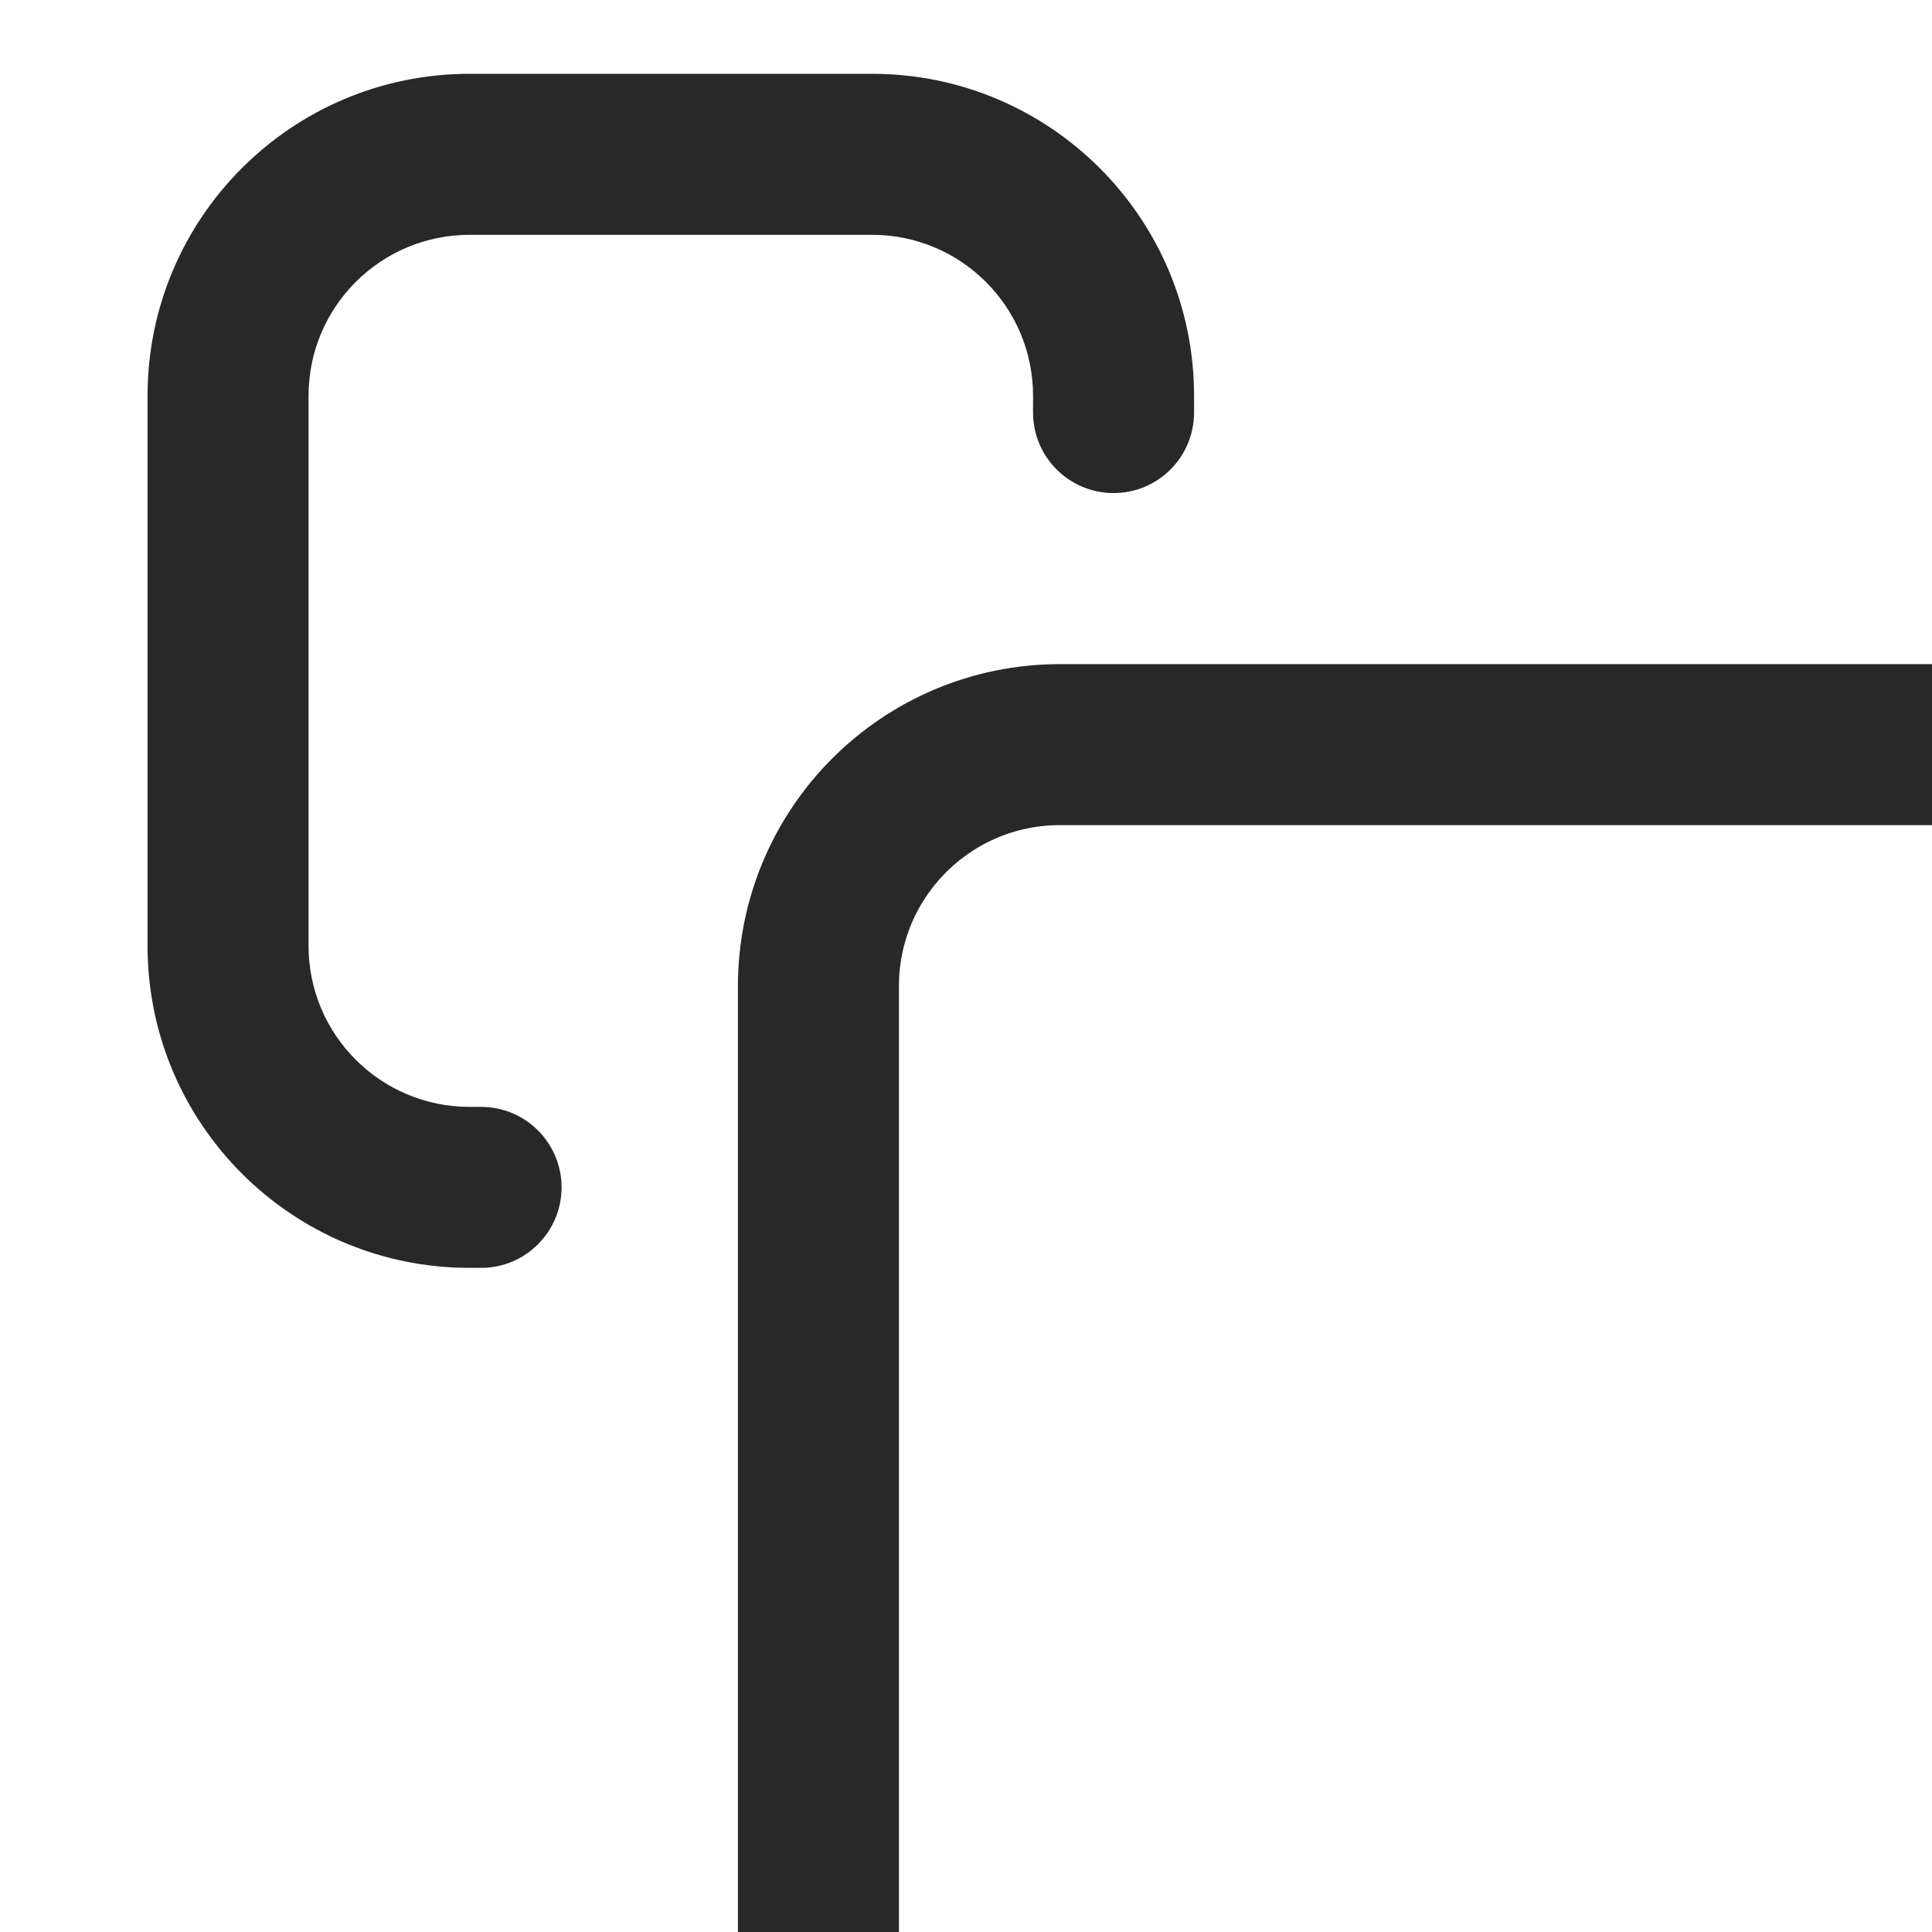
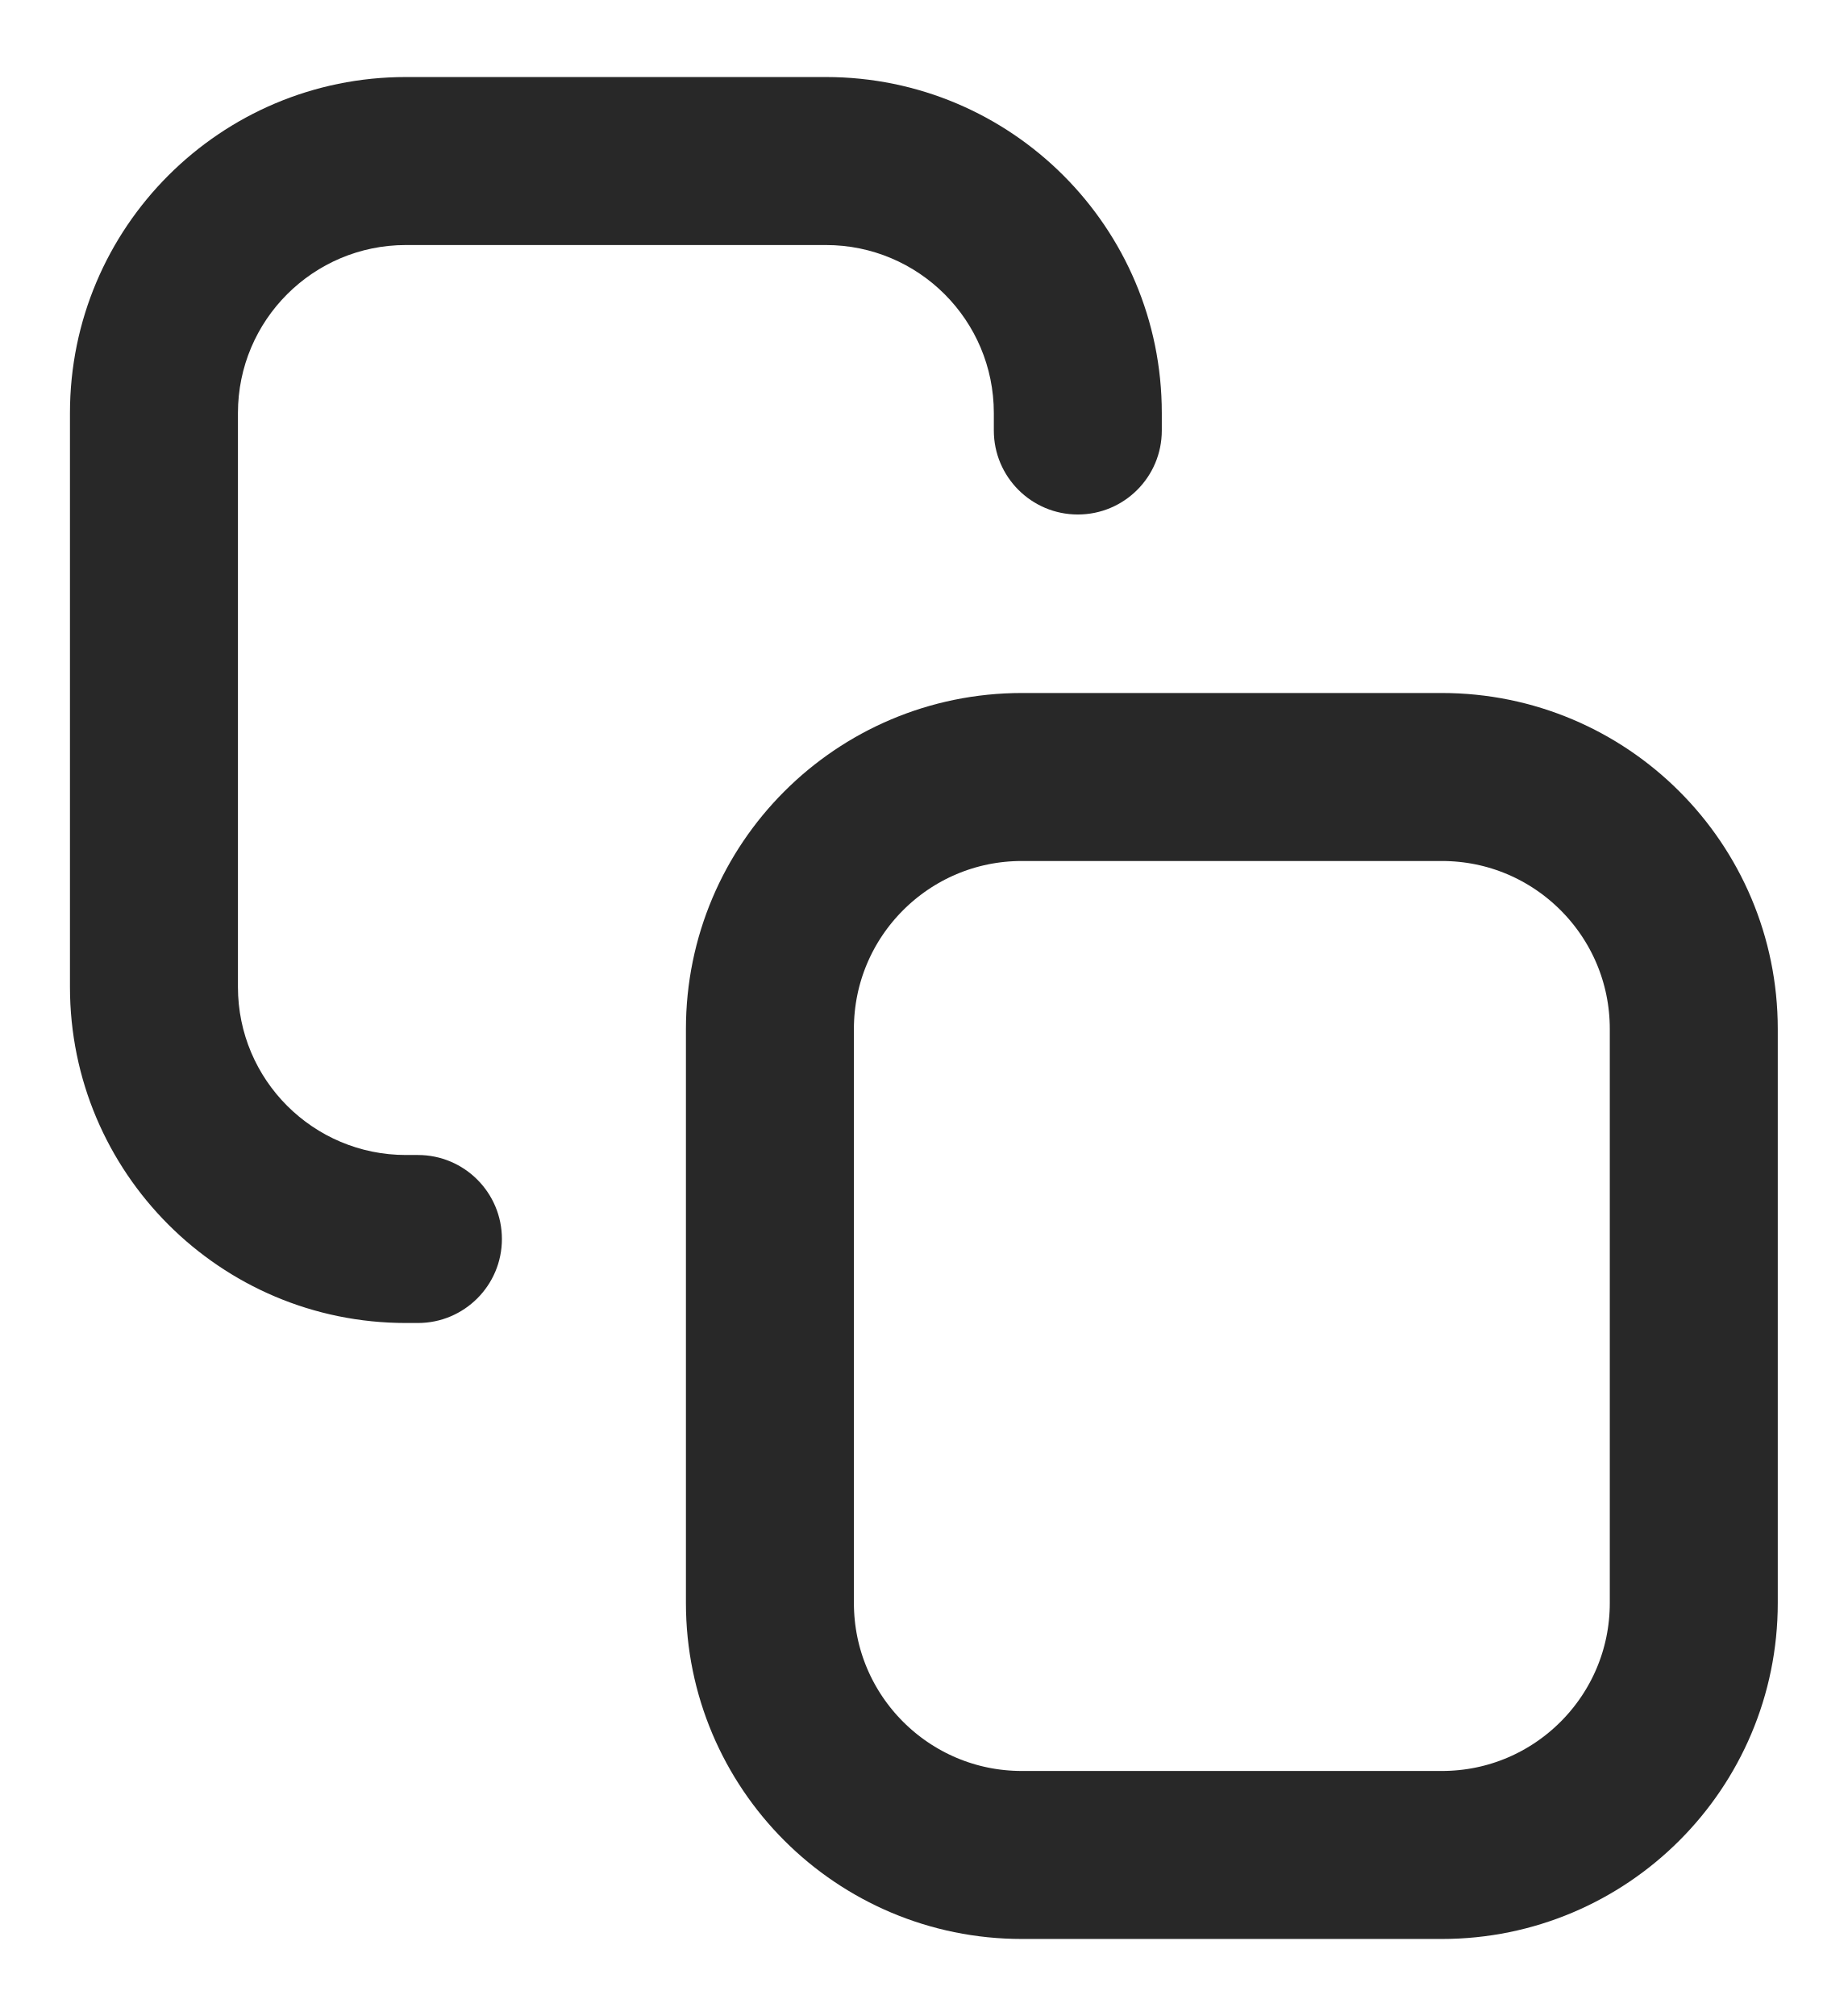
- <svg xmlns="http://www.w3.org/2000/svg" width="22" height="22" viewBox="0 0 22 24" fill="none">
+ <svg xmlns="http://www.w3.org/2000/svg" width="22" height="24" viewBox="0 0 22 24" fill="none">
  <path d="M11.833 5.125C11.833 5.677 12.281 6.125 12.833 6.125C13.386 6.125 13.833 5.677 13.833 5.125H11.833ZM4.976 15.75C5.528 15.75 5.976 15.302 5.976 14.75C5.976 14.198 5.528 13.75 4.976 13.75V15.75ZM4.833 2.917H9.833V0.917H4.833V2.917ZM2.833 11.75V4.917H0.833V11.75H2.833ZM11.833 4.917V5.125H13.833V4.917H11.833ZM4.976 13.75H4.833V15.75H4.976V13.75ZM0.833 11.75C0.833 13.959 2.624 15.75 4.833 15.75V13.75C3.729 13.75 2.833 12.855 2.833 11.75H0.833ZM9.833 2.917C10.938 2.917 11.833 3.812 11.833 4.917H13.833C13.833 2.708 12.042 0.917 9.833 0.917V2.917ZM4.833 0.917C2.624 0.917 0.833 2.708 0.833 4.917H2.833C2.833 3.812 3.729 2.917 4.833 2.917V0.917Z" fill="#282828" />
-   <rect x="9.167" y="9.25" width="22" height="22" rx="3" stroke="#282828" stroke-width="2" />
+   <rect x="9.167" y="9.25" width="11" height="12.833" rx="3" stroke="#282828" stroke-width="2" />
</svg>
